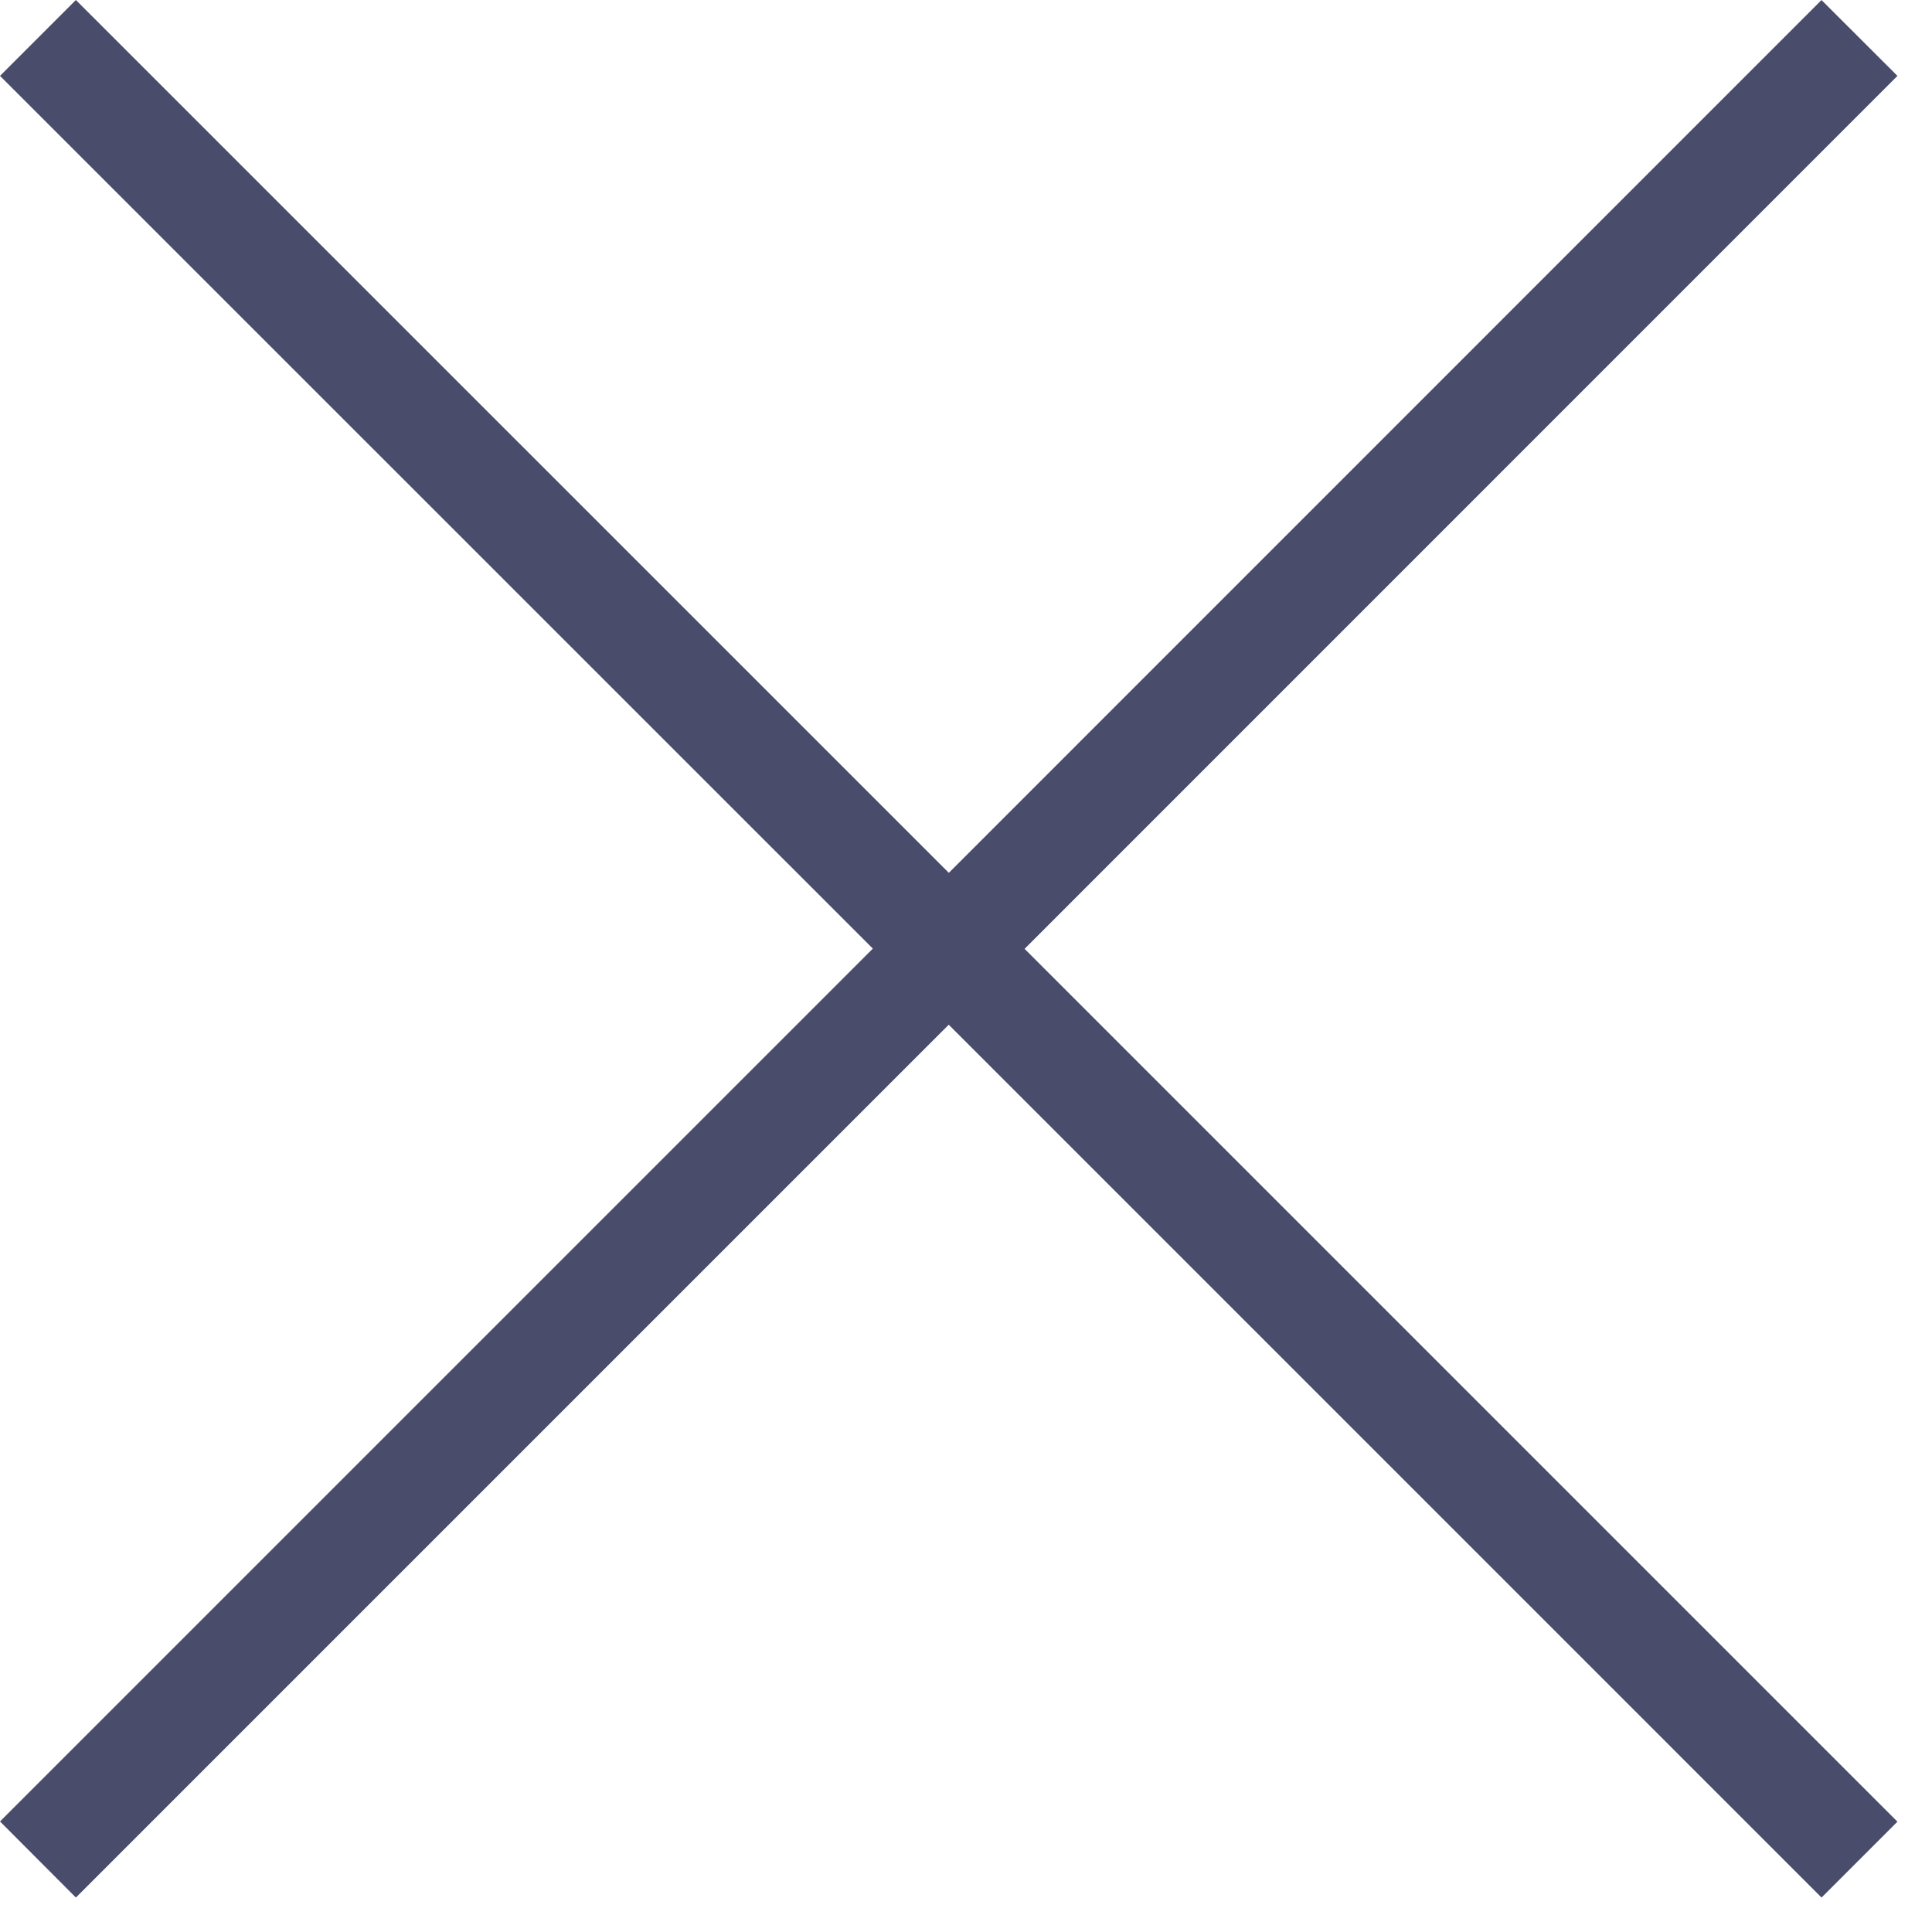
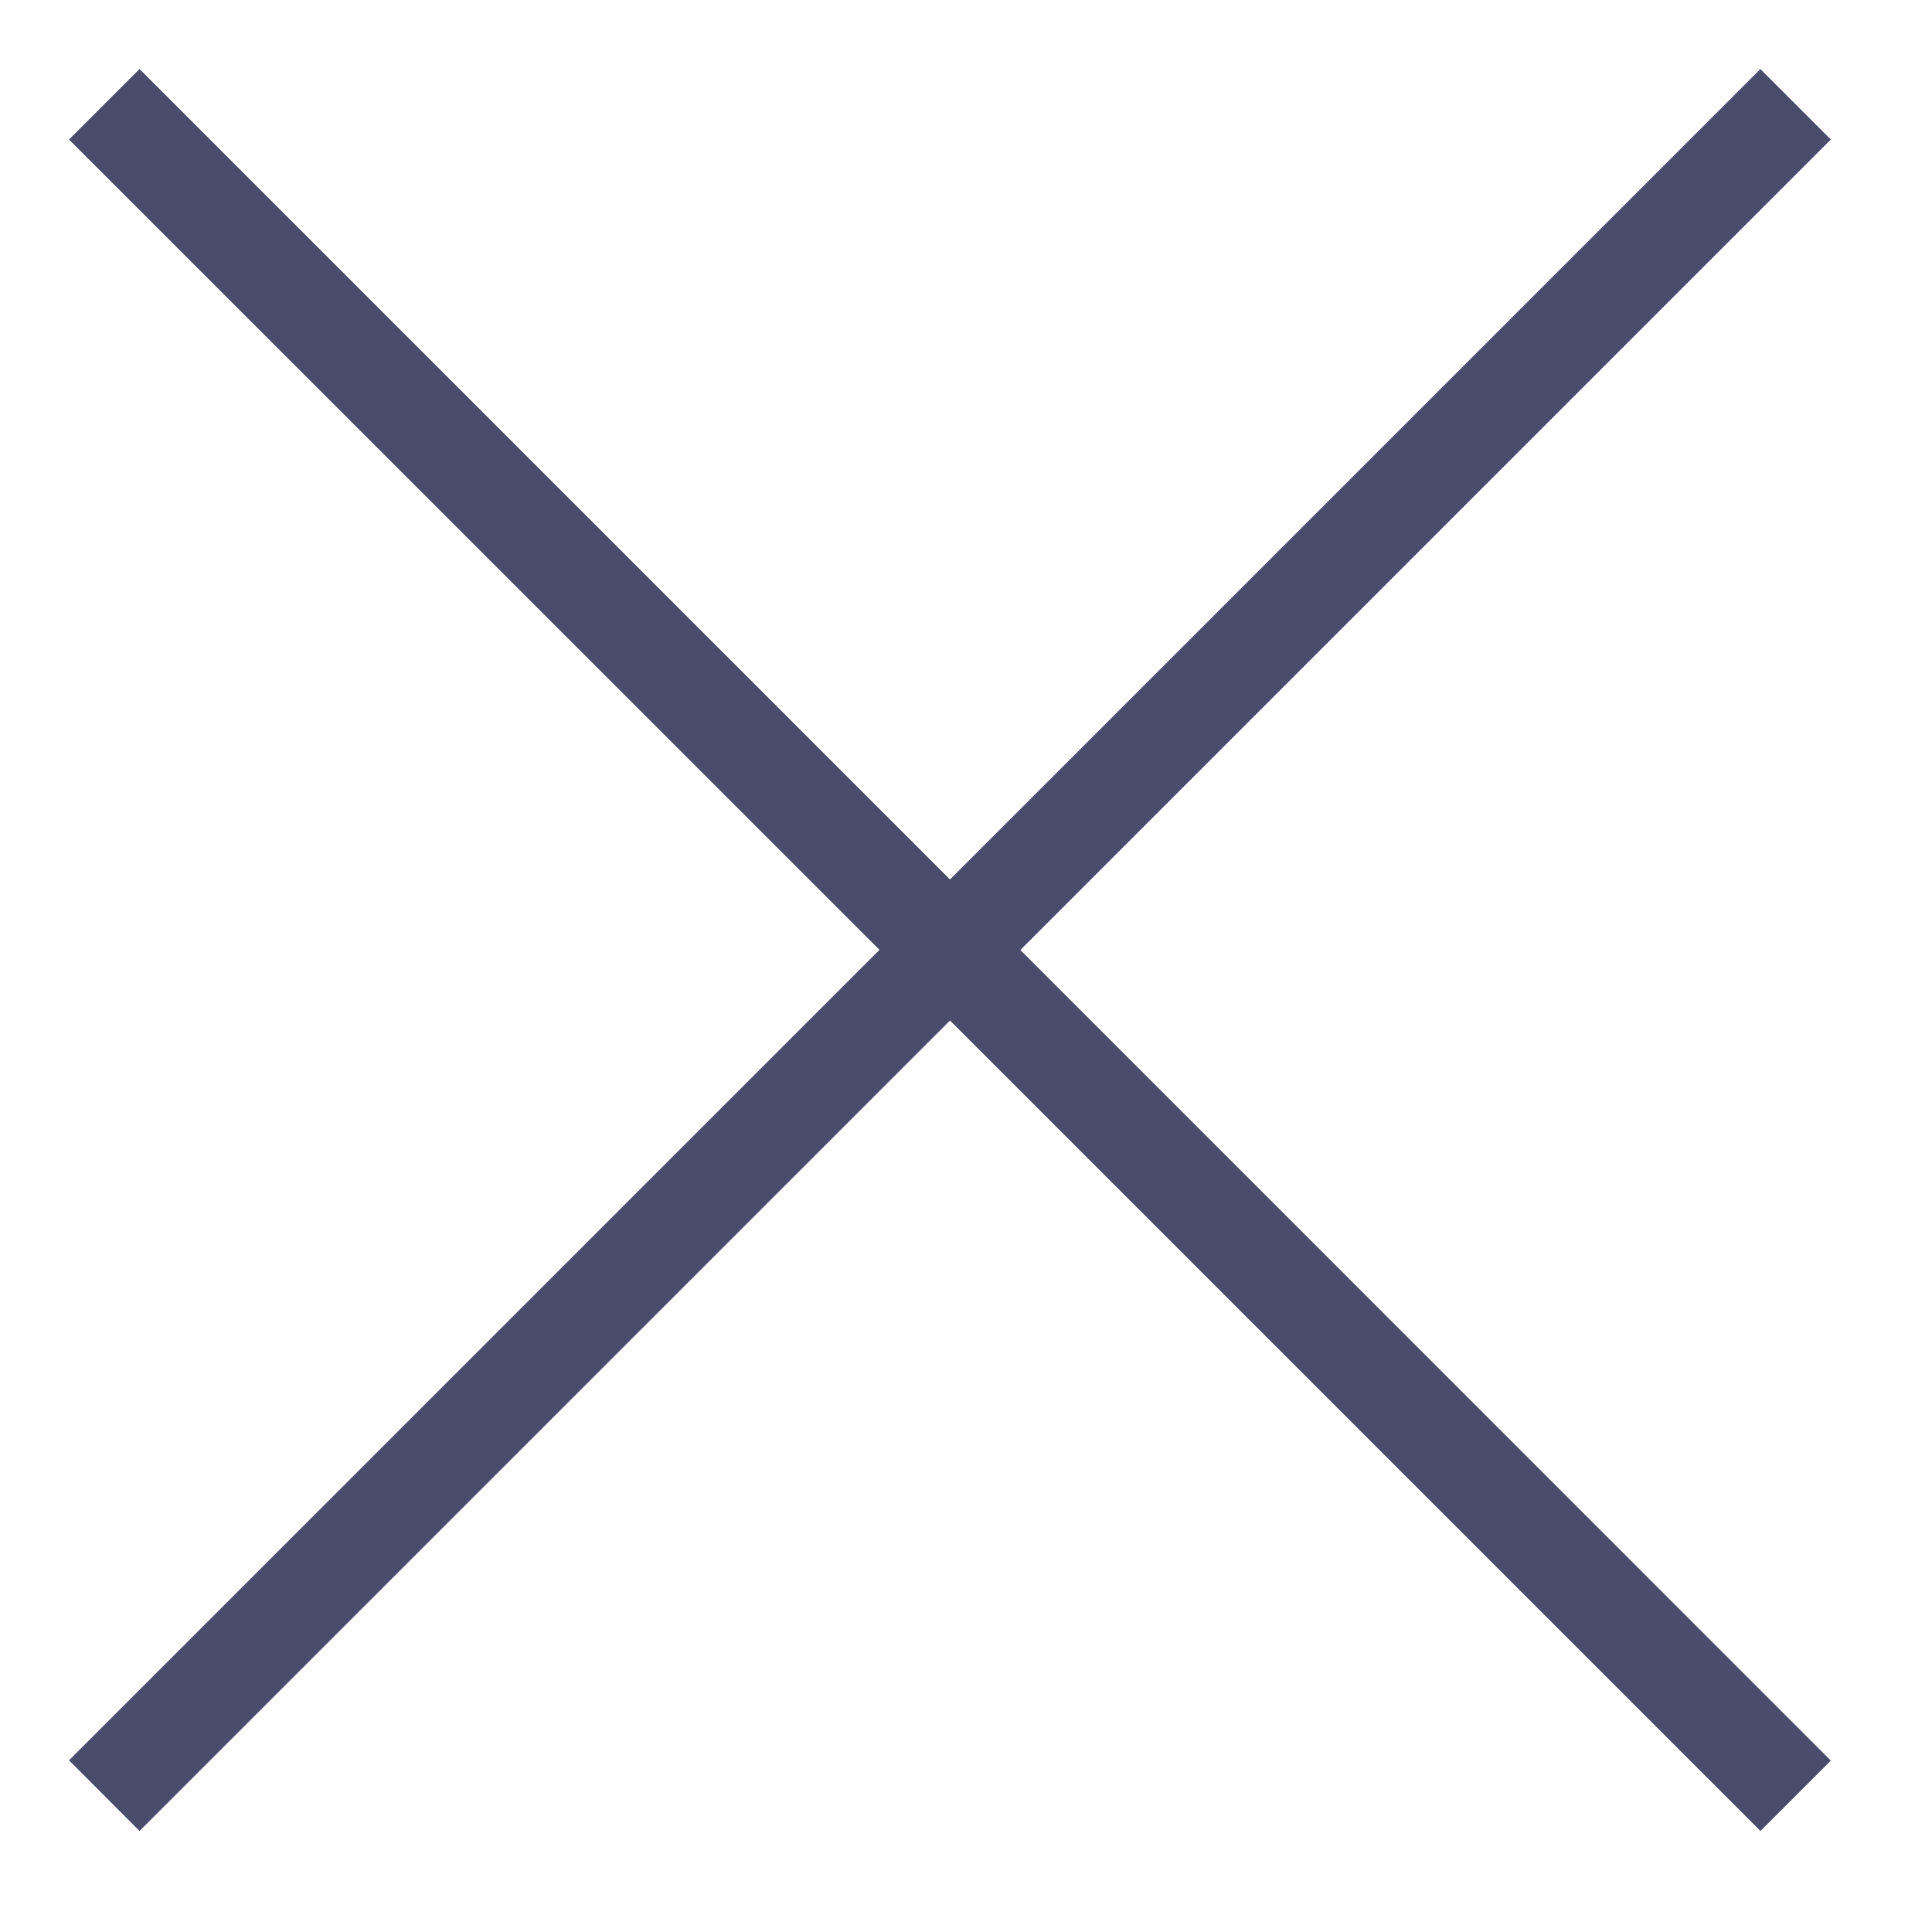
- <svg xmlns="http://www.w3.org/2000/svg" width="18" height="18">
-   <path fill="#494C6B" fill-rule="evenodd" d="M16.97 0l.708.707L9.546 8.84l8.132 8.132-.707.707-8.132-8.132-8.132 8.132L0 16.97l8.132-8.132L0 .707.707 0 8.84 8.132 16.971 0z" />
+ <svg xmlns="http://www.w3.org/2000/svg" width="14" height="14" viewBox="0 0 14 14" fill="none">
+   <path fill-rule="evenodd" clip-rule="evenodd" d="M12.756 0.5L13.267 1.011L7.394 6.884L13.267 12.758L12.757 13.268L6.884 7.395L1.011 13.268L0.5 12.756L6.373 6.883L0.5 1.011L1.011 0.5L6.884 6.373L12.757 0.5H12.756Z" fill="#494C6B" />
</svg>
